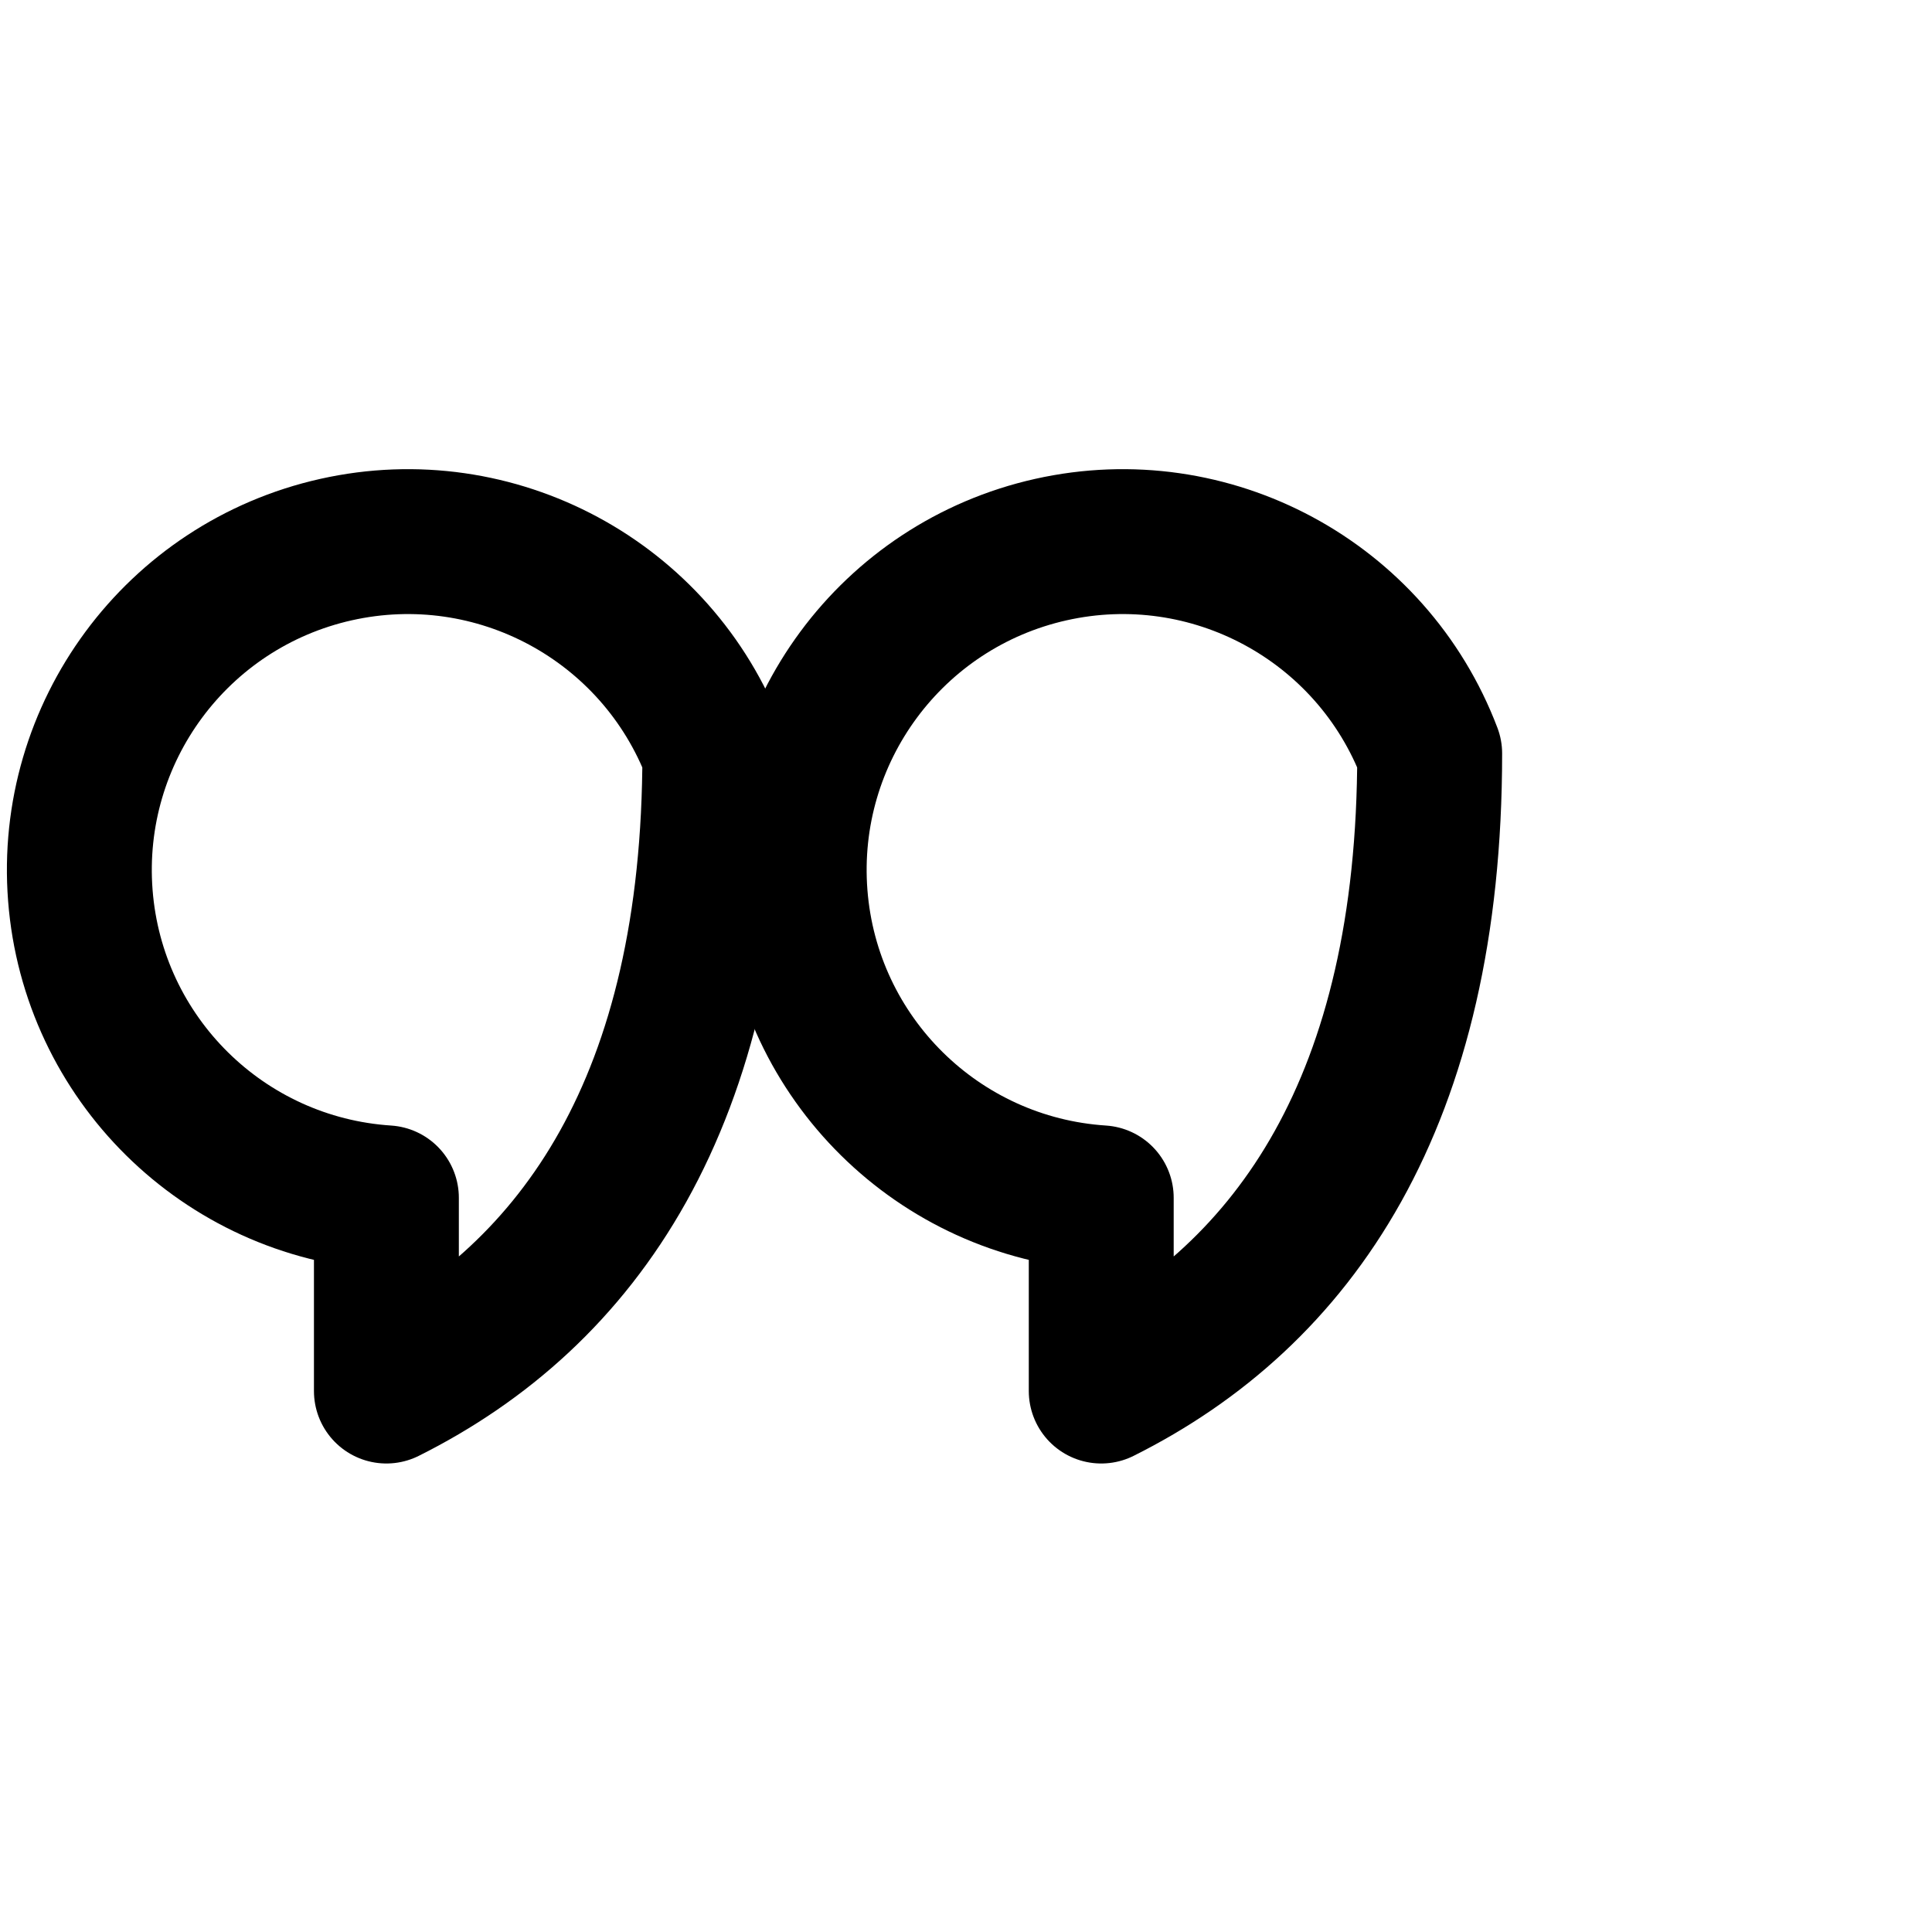
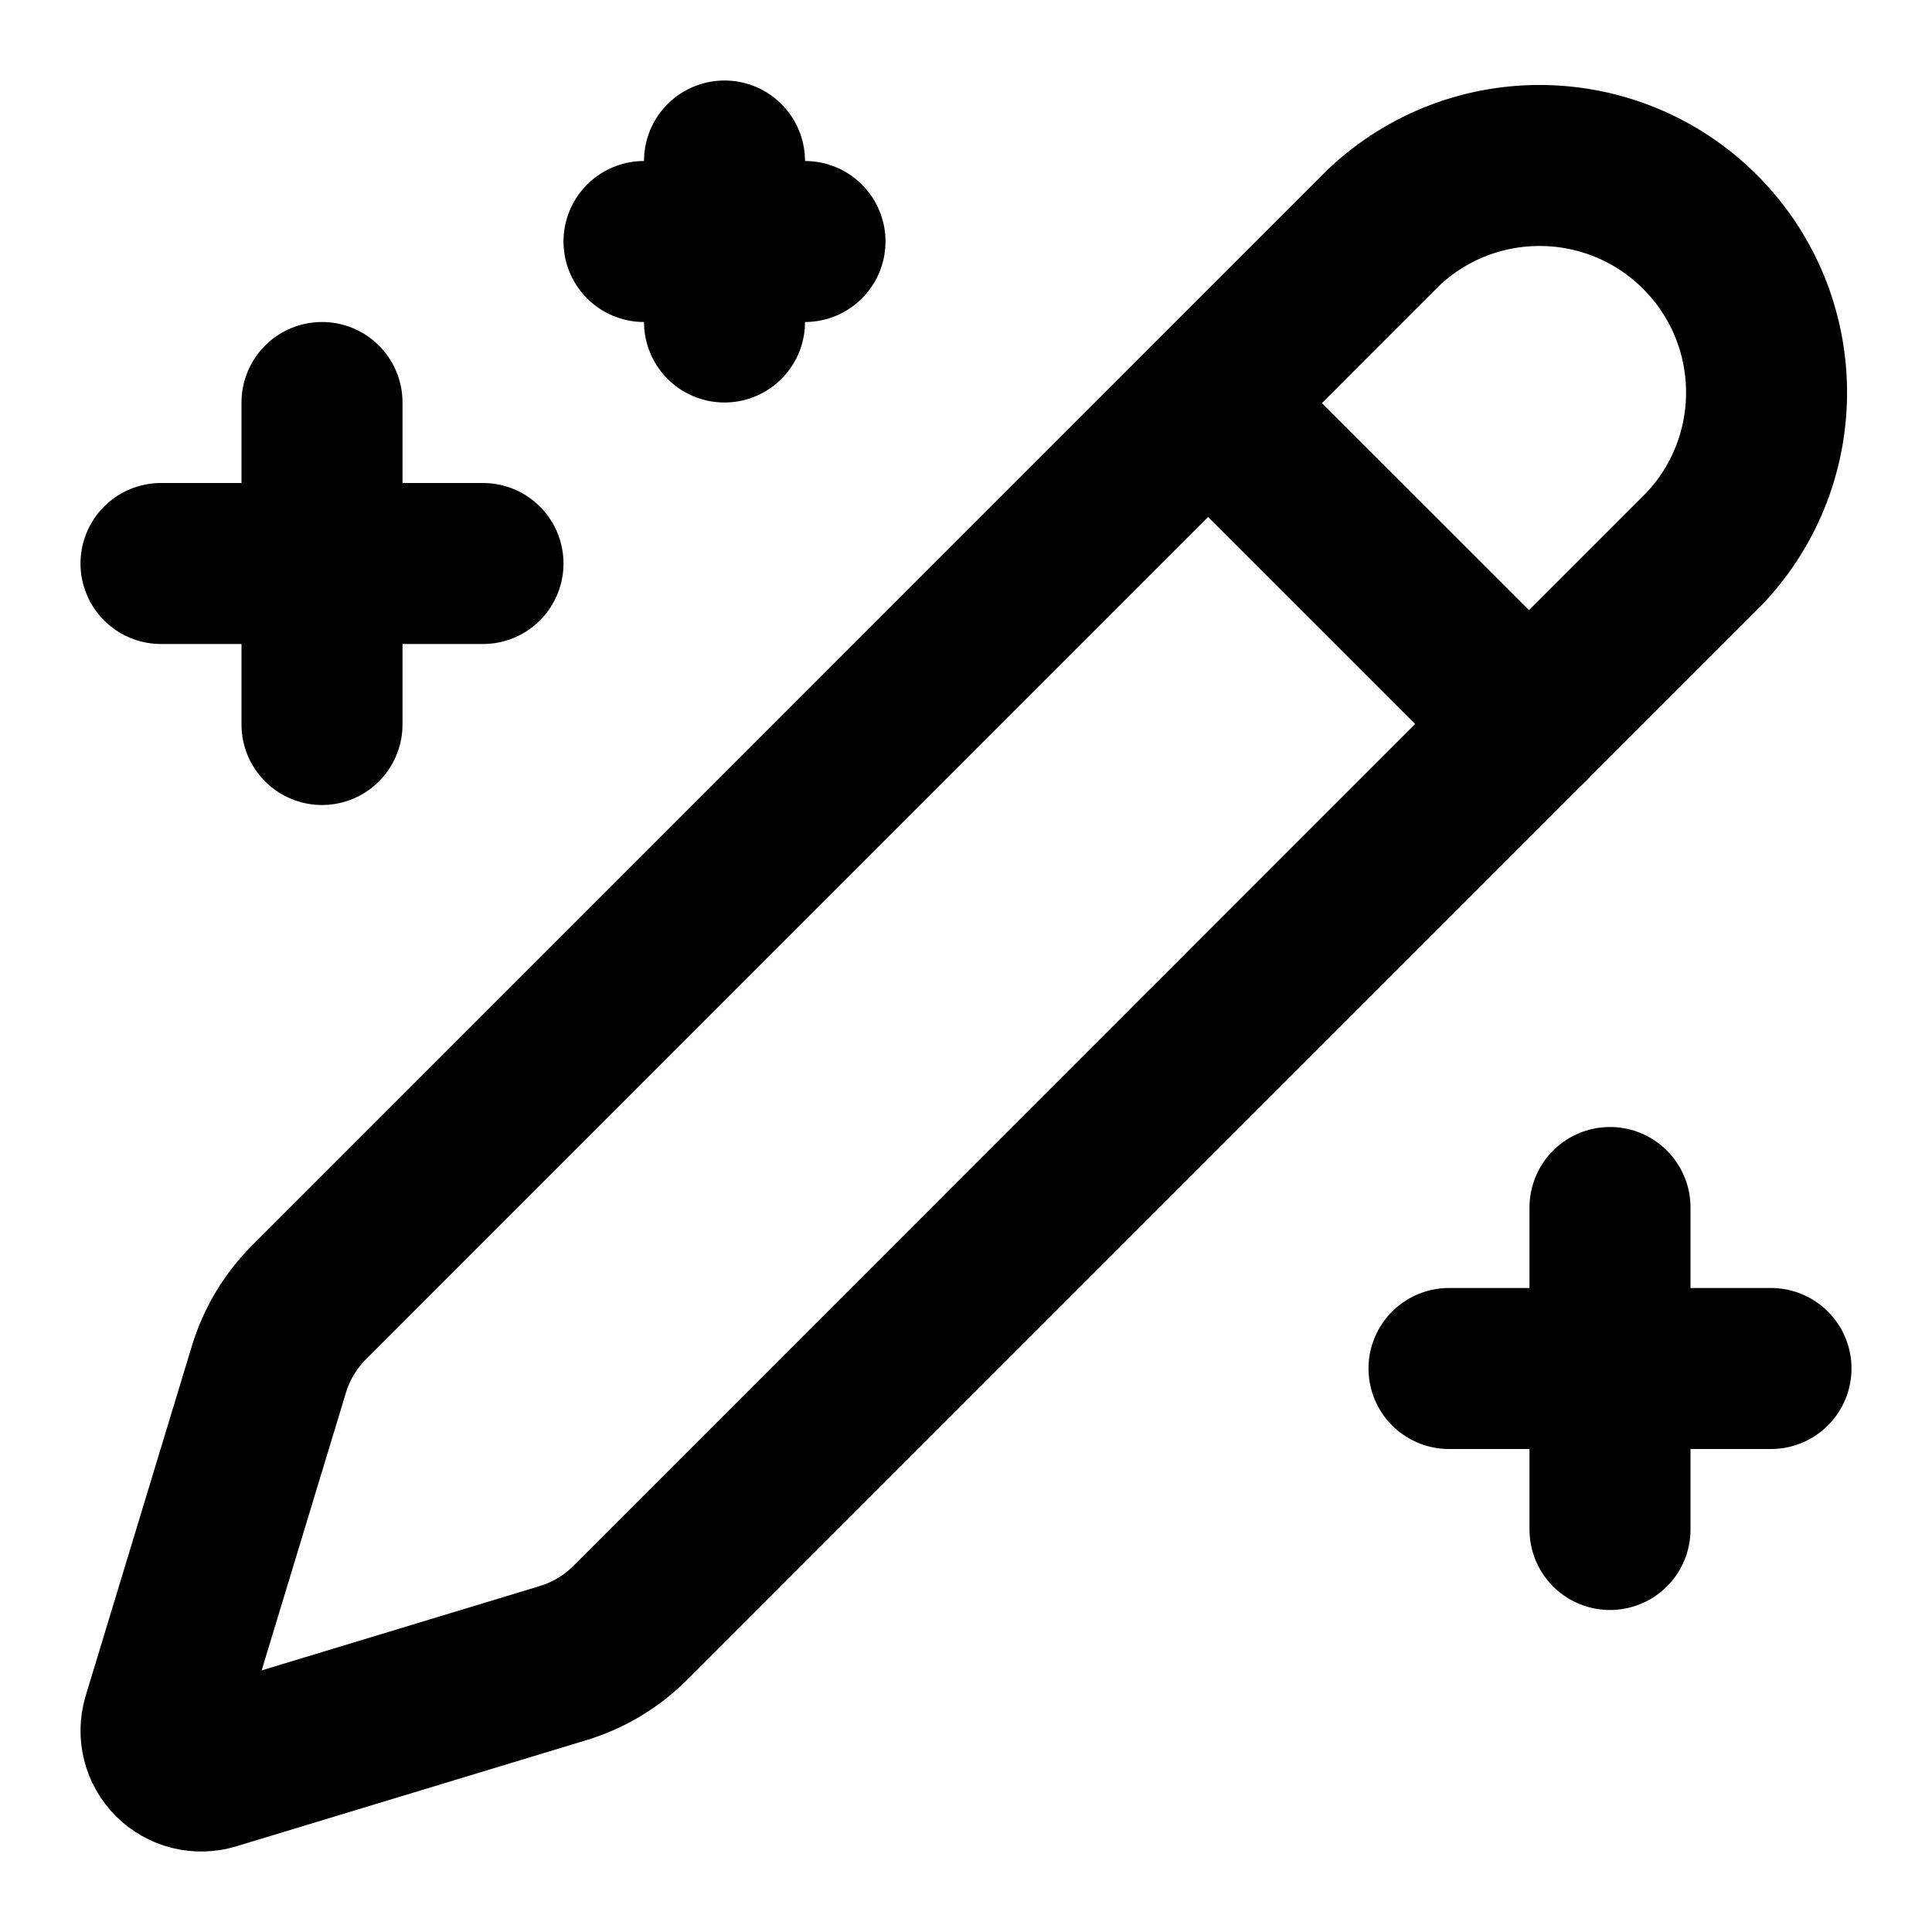
- <svg xmlns="http://www.w3.org/2000/svg" viewBox="0 0 20 20" fill="none" stroke="#000" stroke-width="1.5" stroke-linecap="round" stroke-linejoin="round">
-   <path d="M4 12.4a3.4 3.4 0 1 1 3.4-4.6c0 3.6-1.4 5.6-3.4 6.6z" />
-   <path d="M11.4 12.4a3.4 3.4 0 1 1 3.4-4.6c0 3.6-1.4 5.6-3.4 6.6z" />
+ <svg xmlns="http://www.w3.org/2000/svg" class="lucide lucide-pencil-sparkles" width="24" height="24" viewBox="0 0 24 24" fill="none" stroke="currentColor" stroke-width="2" stroke-linecap="round" stroke-linejoin="round">
+   <path d="M10 3H8" />
+   <path d="m15.007 5.008 3.987 3.986" />
+   <path d="M20 15v4" />
+   <path d="M21.174 6.813a2.82 2.82 0 0 0-3.986-3.987L3.842 16.175a2 2 0 0 0-.5.83l-1.321 4.352a.5.5 0 0 0 .623.622l4.353-1.32a2 2 0 0 0 .83-.497z" />
+   <path d="M22 17h-4" />
+   <path d="M4 5v4" />
+   <path d="M6 7H2" />
+   <path d="M9 2v2" />
</svg>
